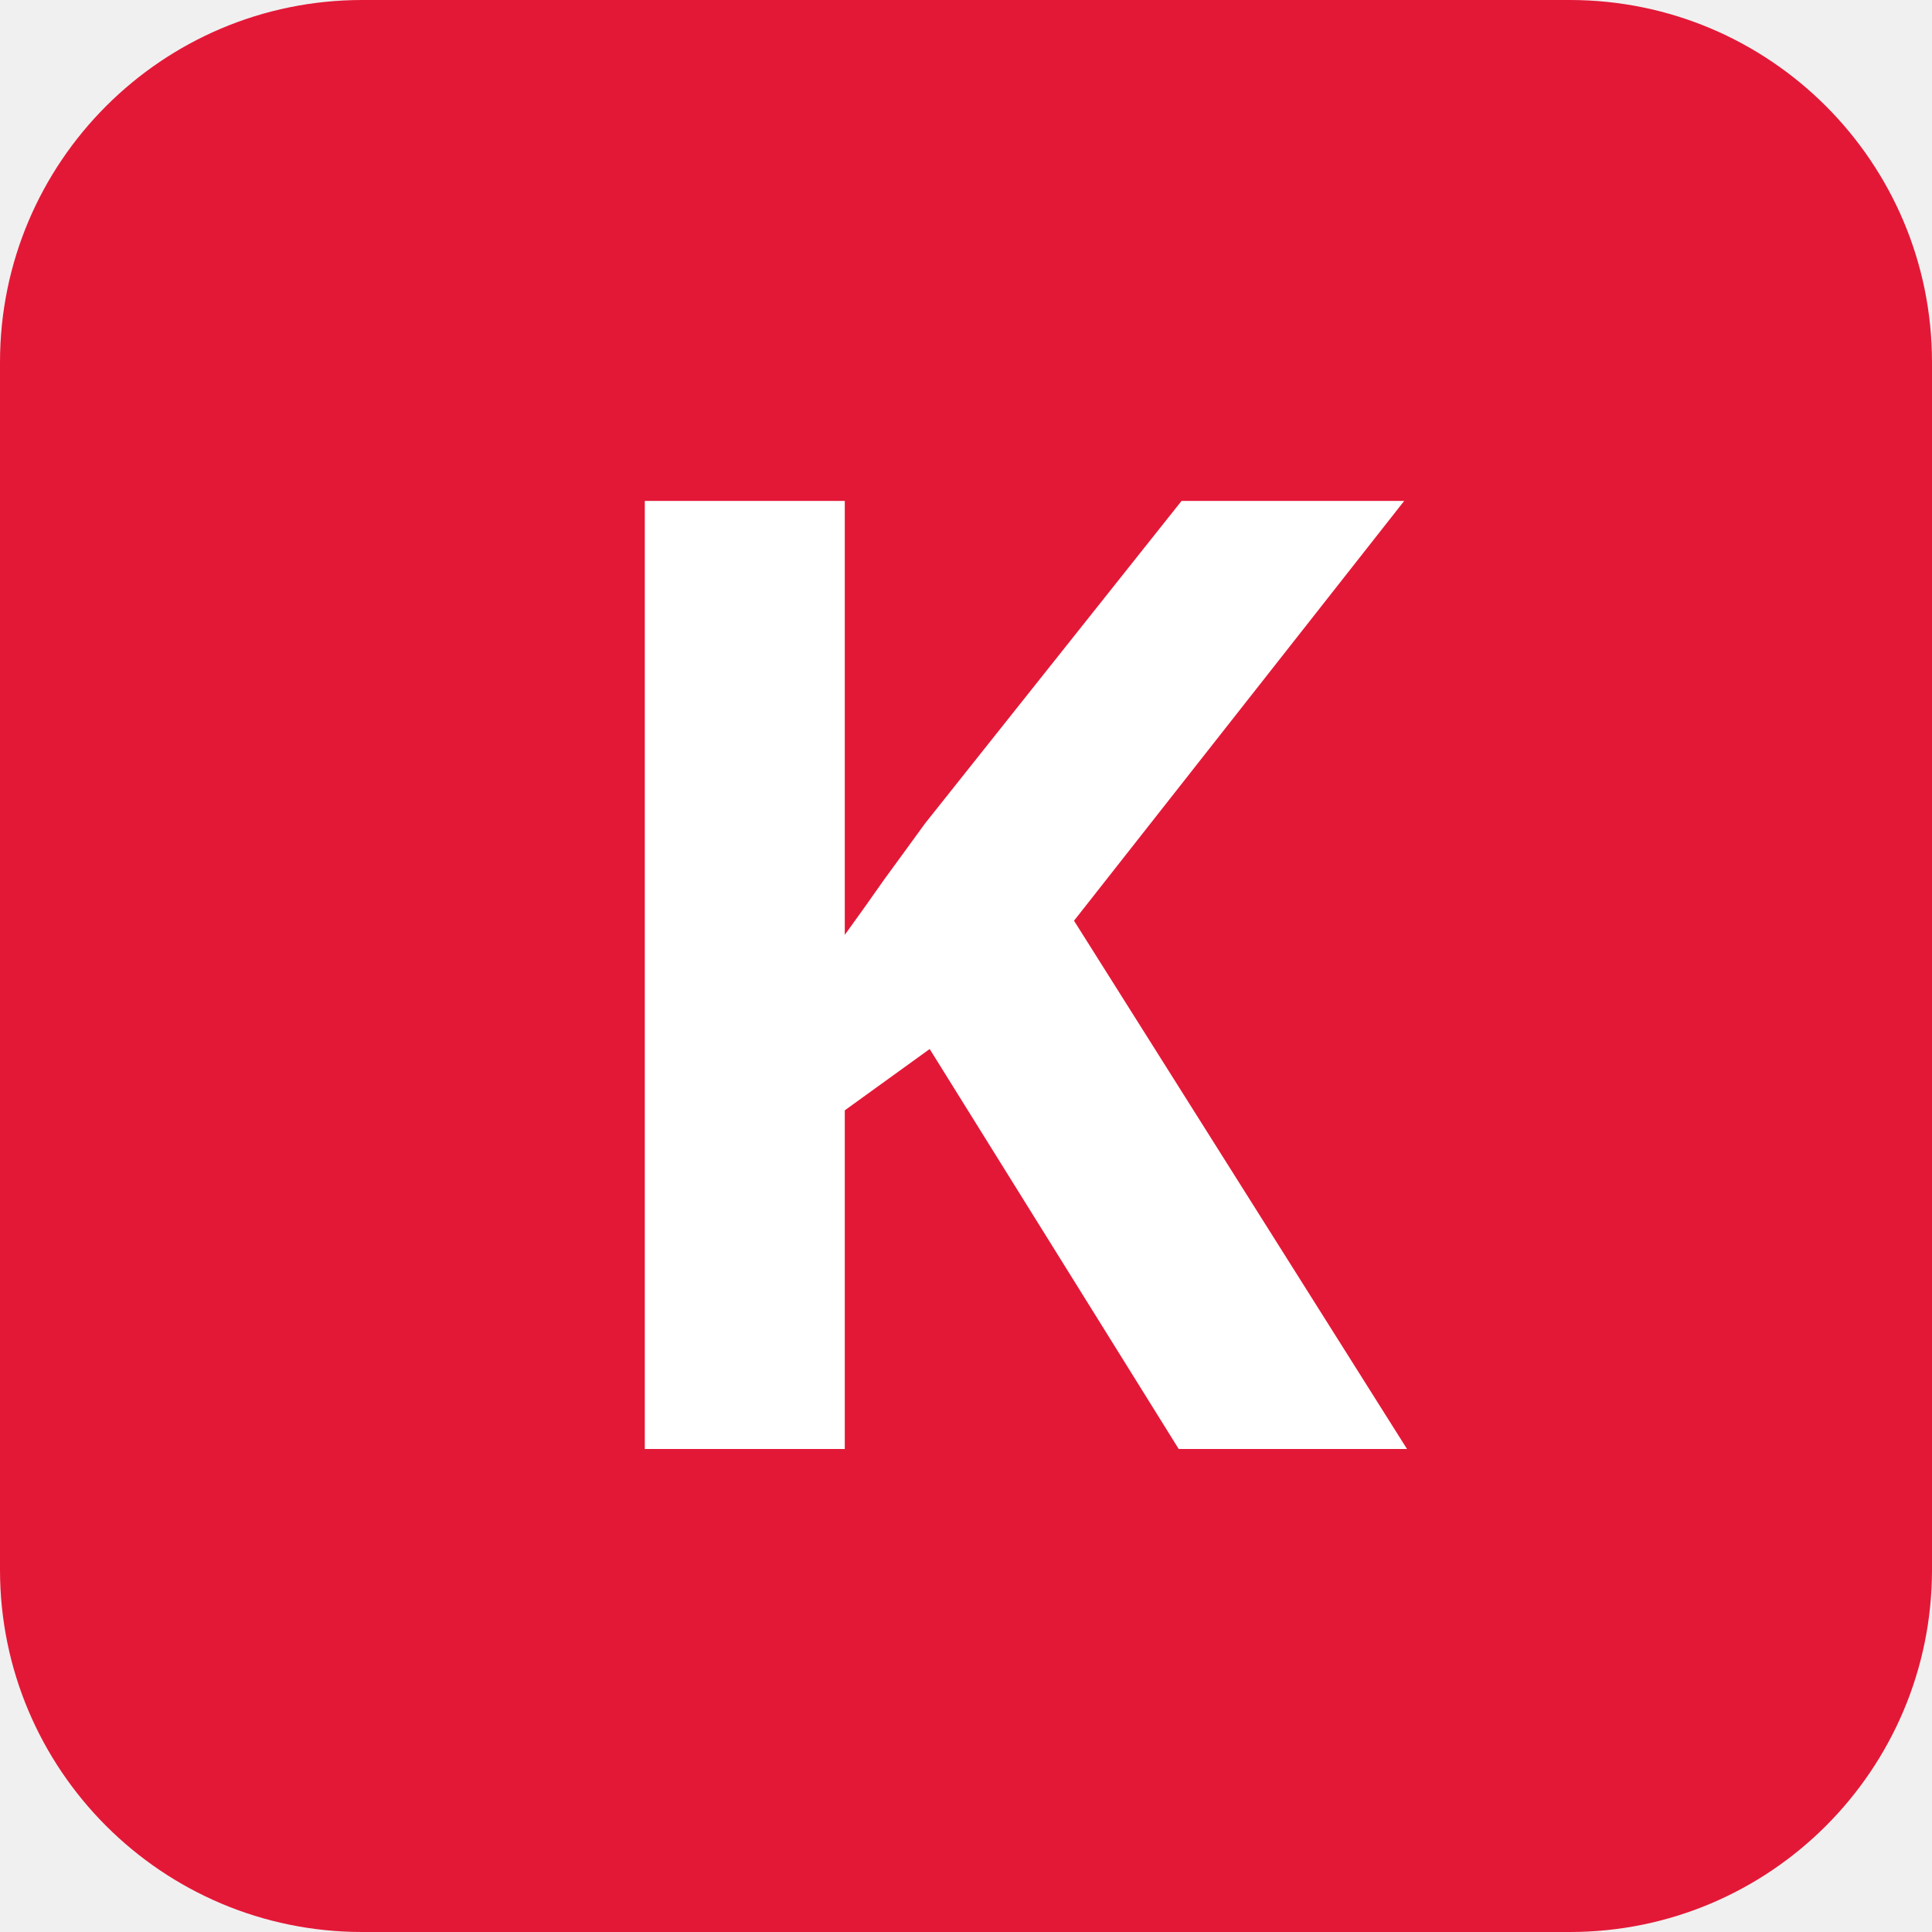
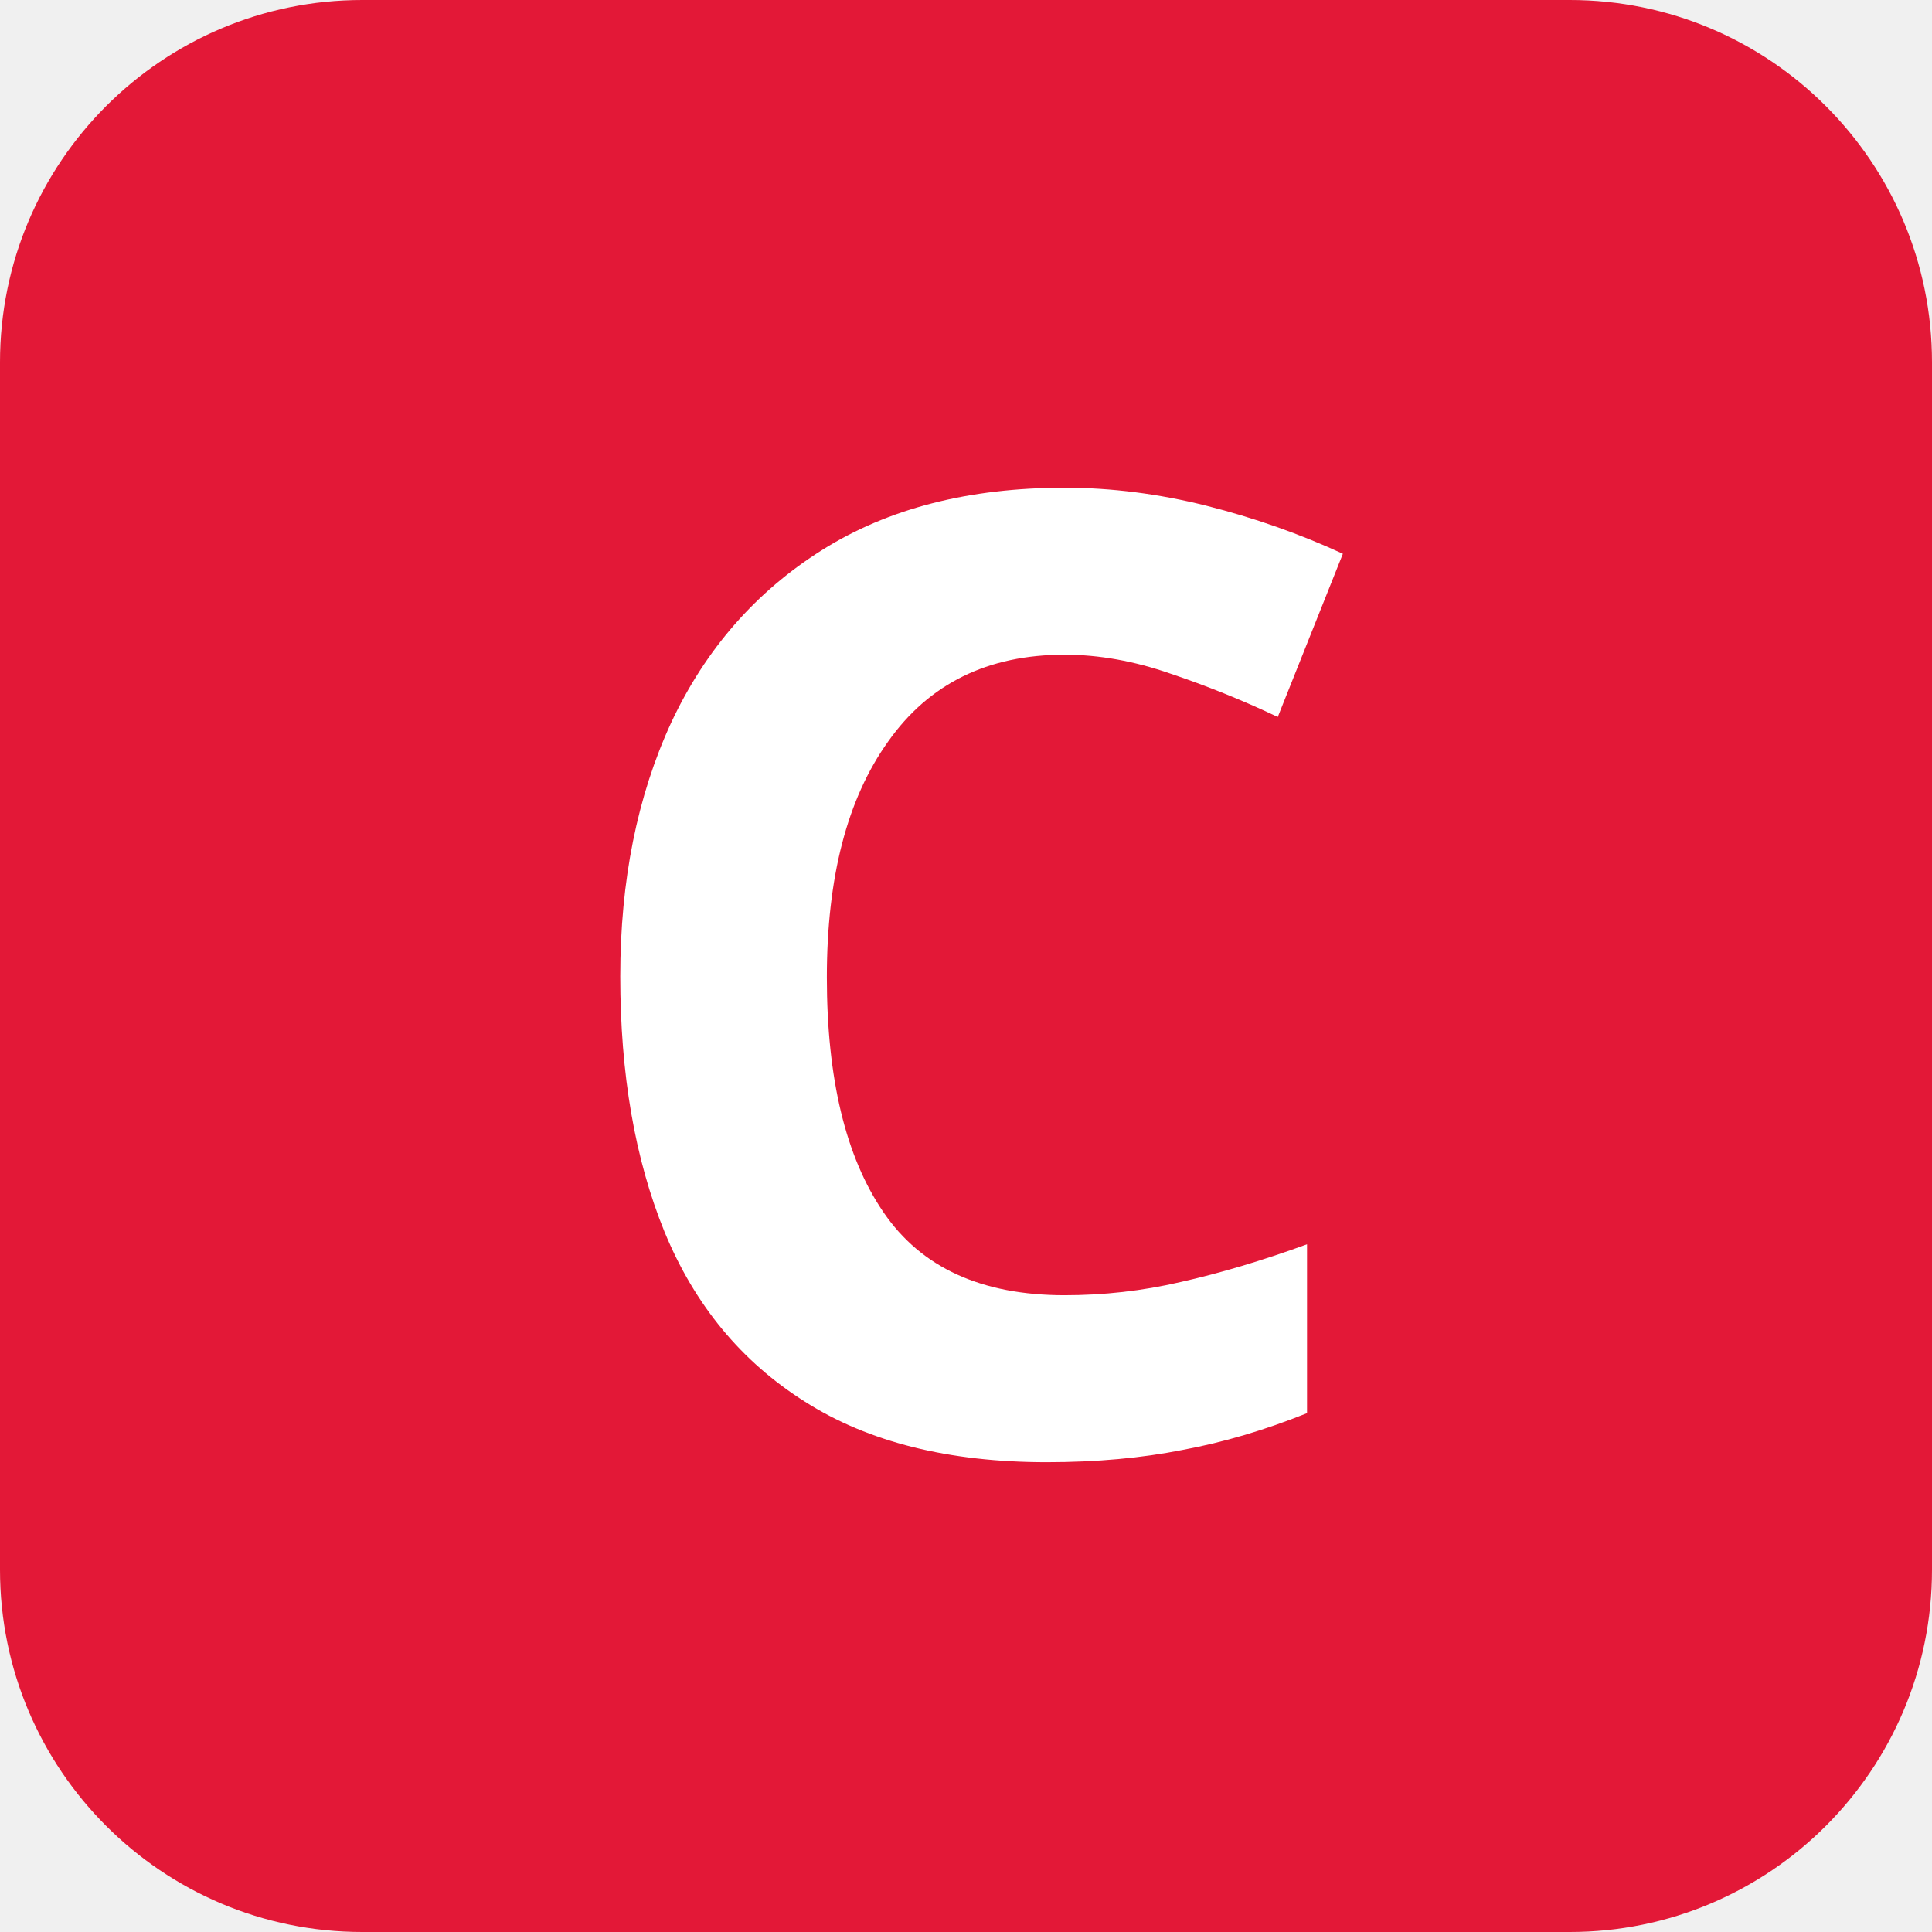
<svg xmlns="http://www.w3.org/2000/svg" viewBox="0 0 32 32">
  <rect width="32" height="32" rx="6" fill="#e31837" />
-   <text x="16" y="24" text-anchor="middle" font-family="Arial Black, sans-serif" font-weight="900" font-size="22" fill="white">K</text>
+   <text x="16" y="24" text-anchor="middle" font-family="Arial Black, sans-serif" font-weight="900" font-size="22" fill="white">C</text>
</svg>
